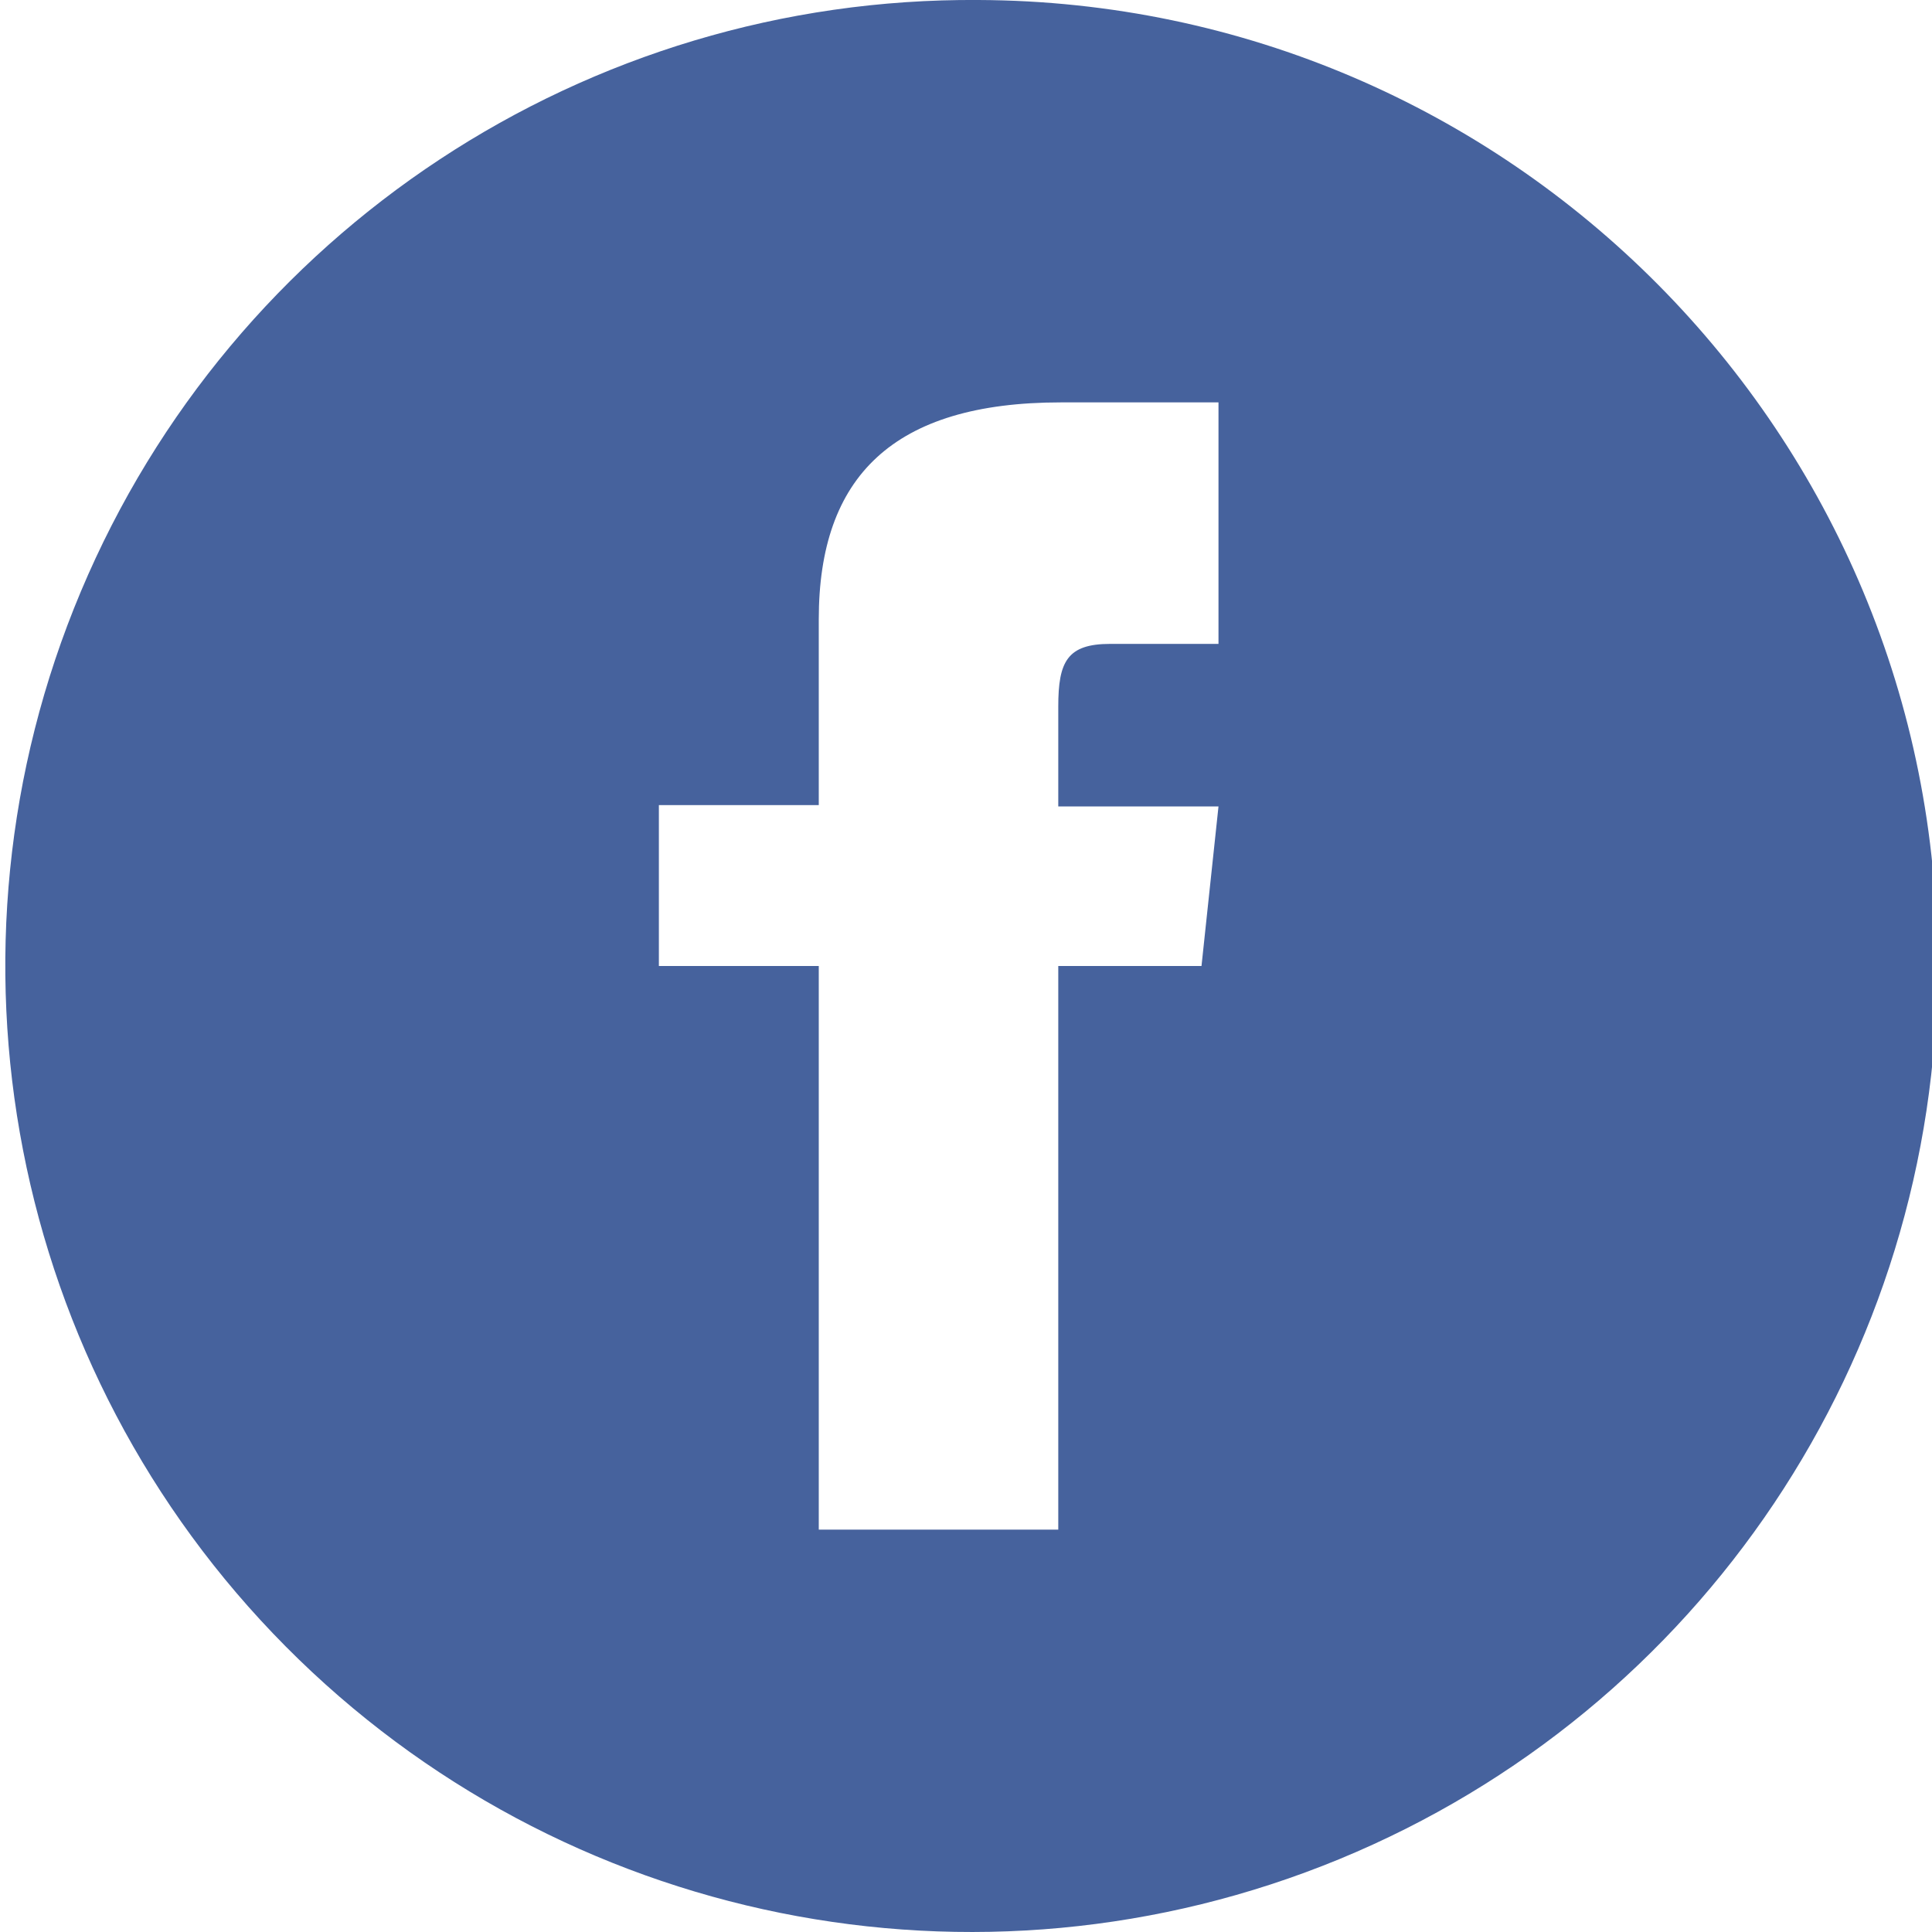
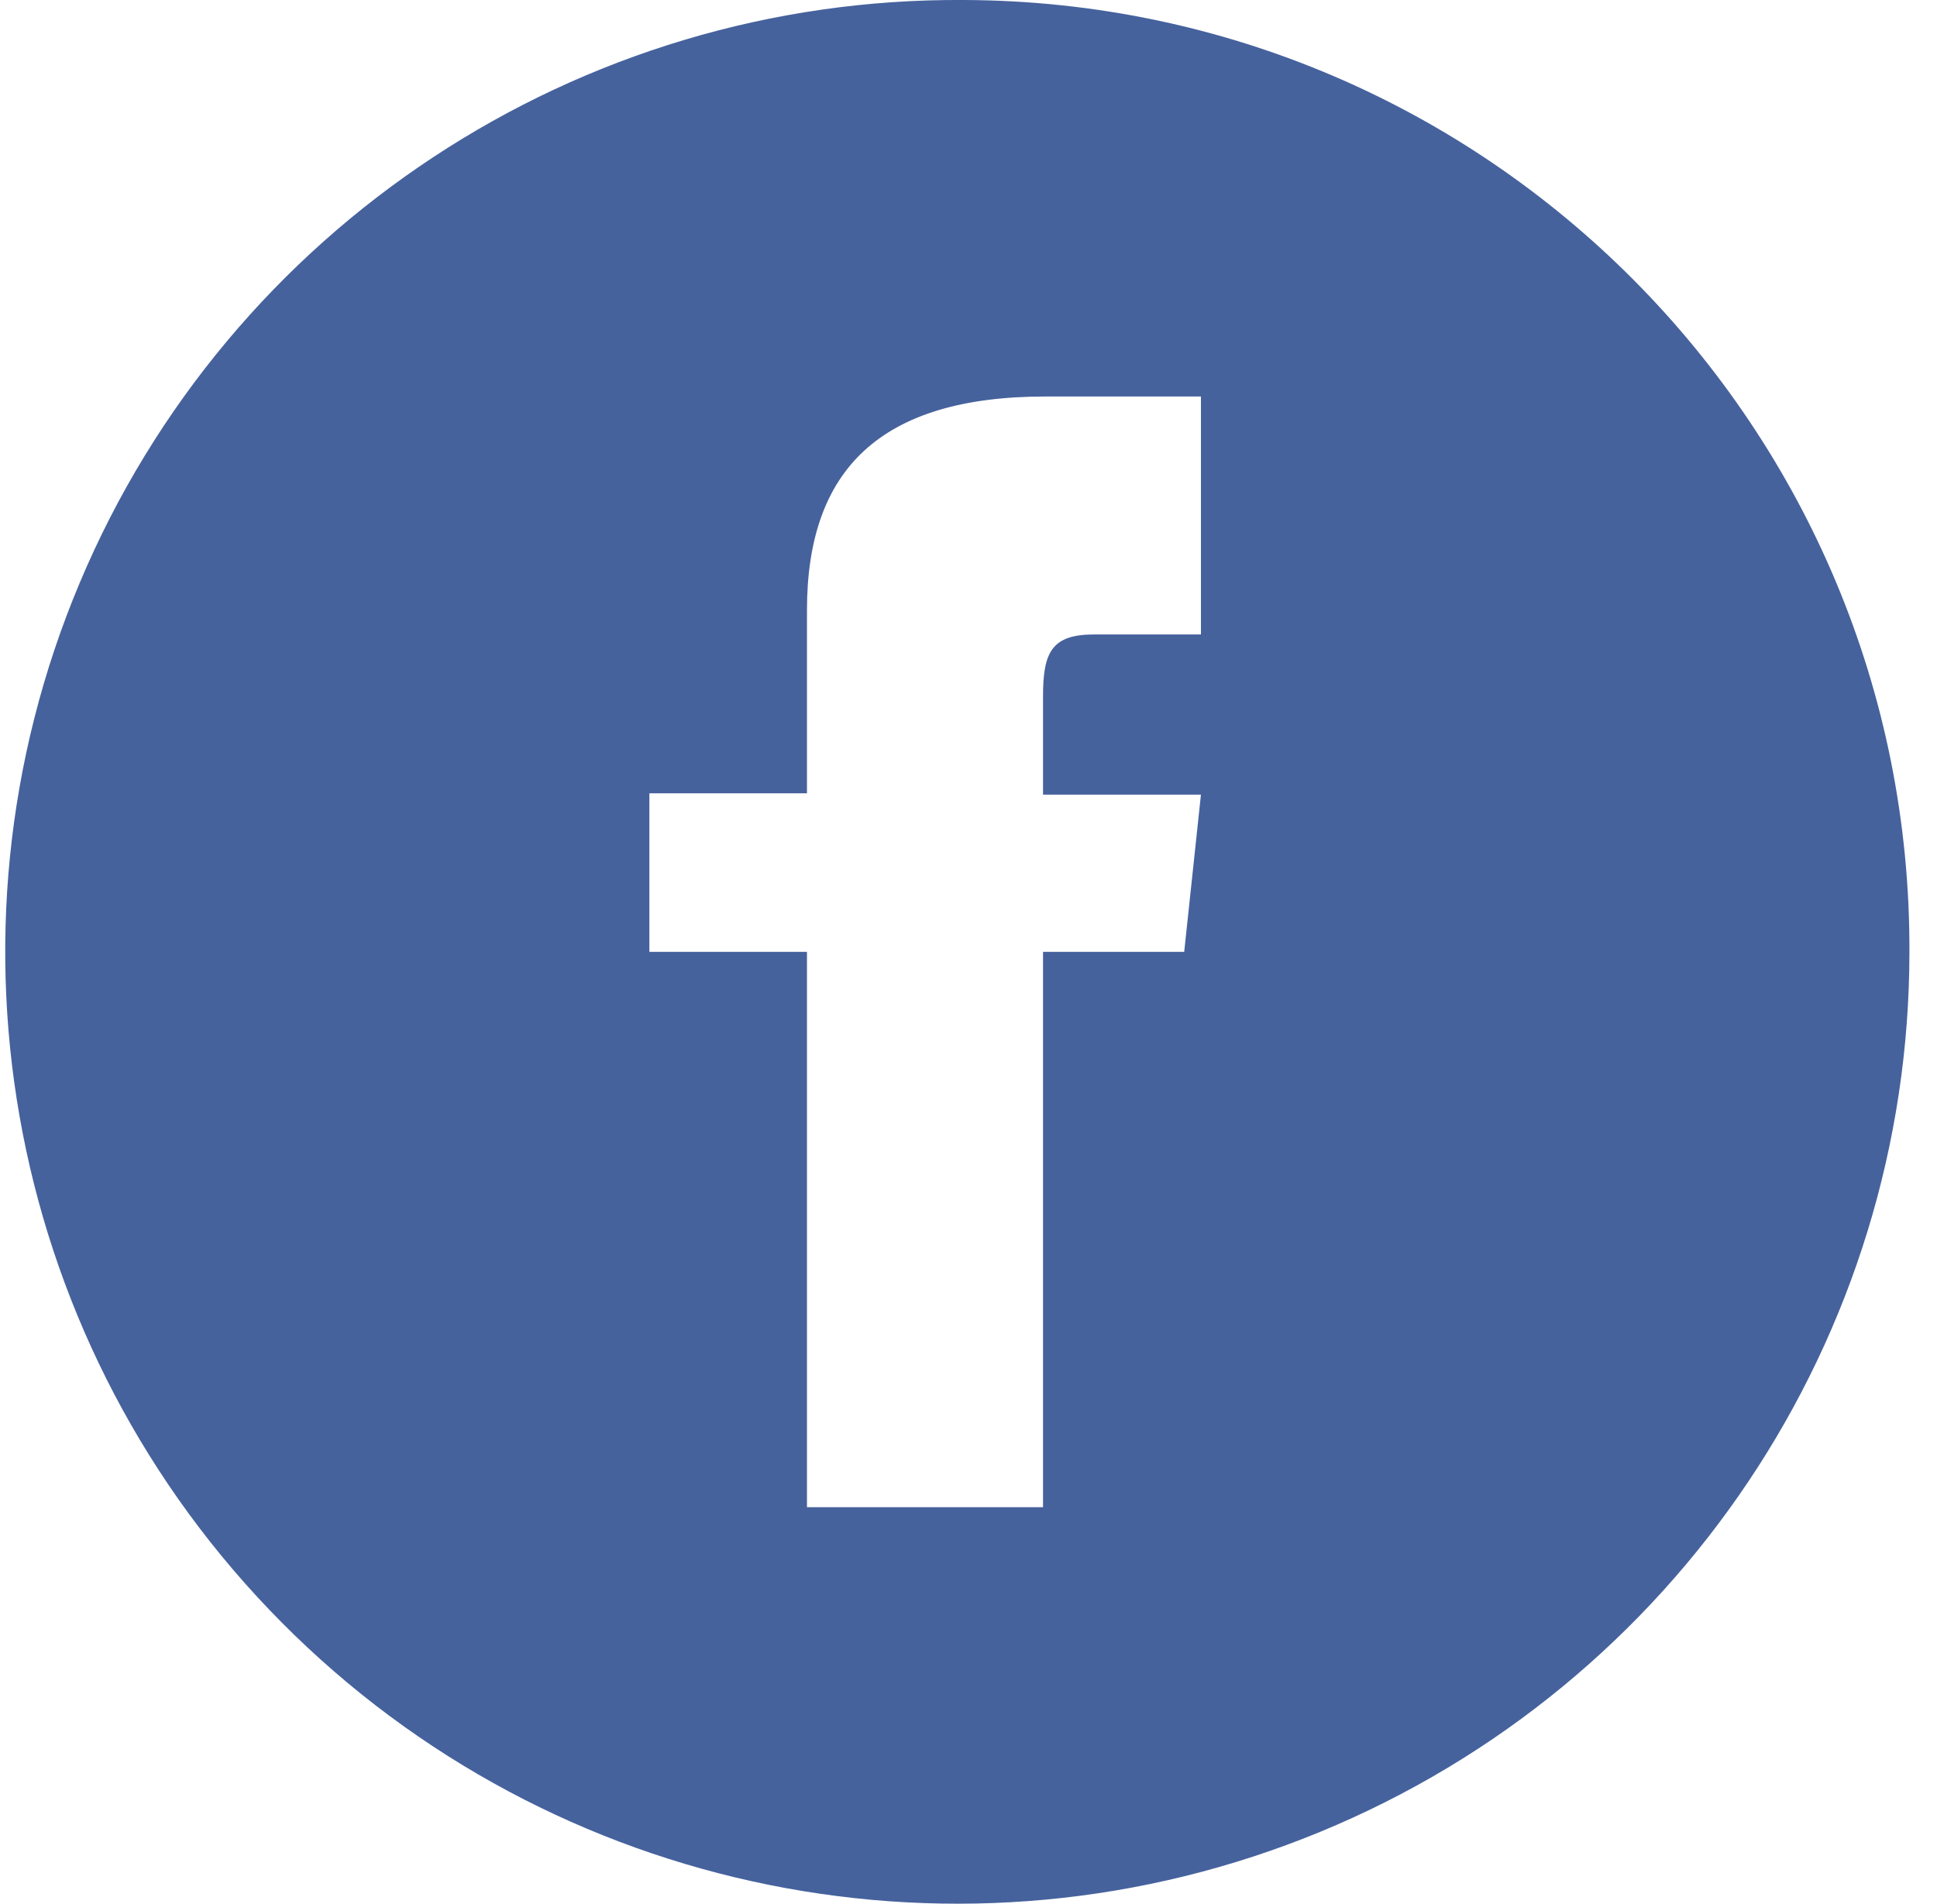
- <svg xmlns="http://www.w3.org/2000/svg" viewBox="0 0 58 58">
-   <path d="M36.58 19.33h-3.25c-1.29 0-1.56.53-1.56 1.88v3h4.81L36.07 29h-4.3v16.92h-7.19V29h-4.8v-4.83h4.8v-5.58c0-4.28 2.23-6.51 7.27-6.51h4.73v7.25zM29.37 0a29 29 0 1028.79 29A28.9 28.9 0 0029.37 0z" fill="#46629D" />
+ <svg xmlns="http://www.w3.org/2000/svg" viewBox="0 0 59 58">
+   <path d="M36.58 19.33h-3.25c-1.29 0-1.56.53-1.56 1.88v3h4.81L36.07 29h-4.3v16.92h-7.19V29h-4.8v-4.83h4.8v-5.58c0-4.28 2.23-6.51 7.27-6.51h4.73v7.25zM29.37 0a29 29 0 1028.79 29A28.9 28.9 0 0029.37 0z" fill="#46629d" />
</svg>
